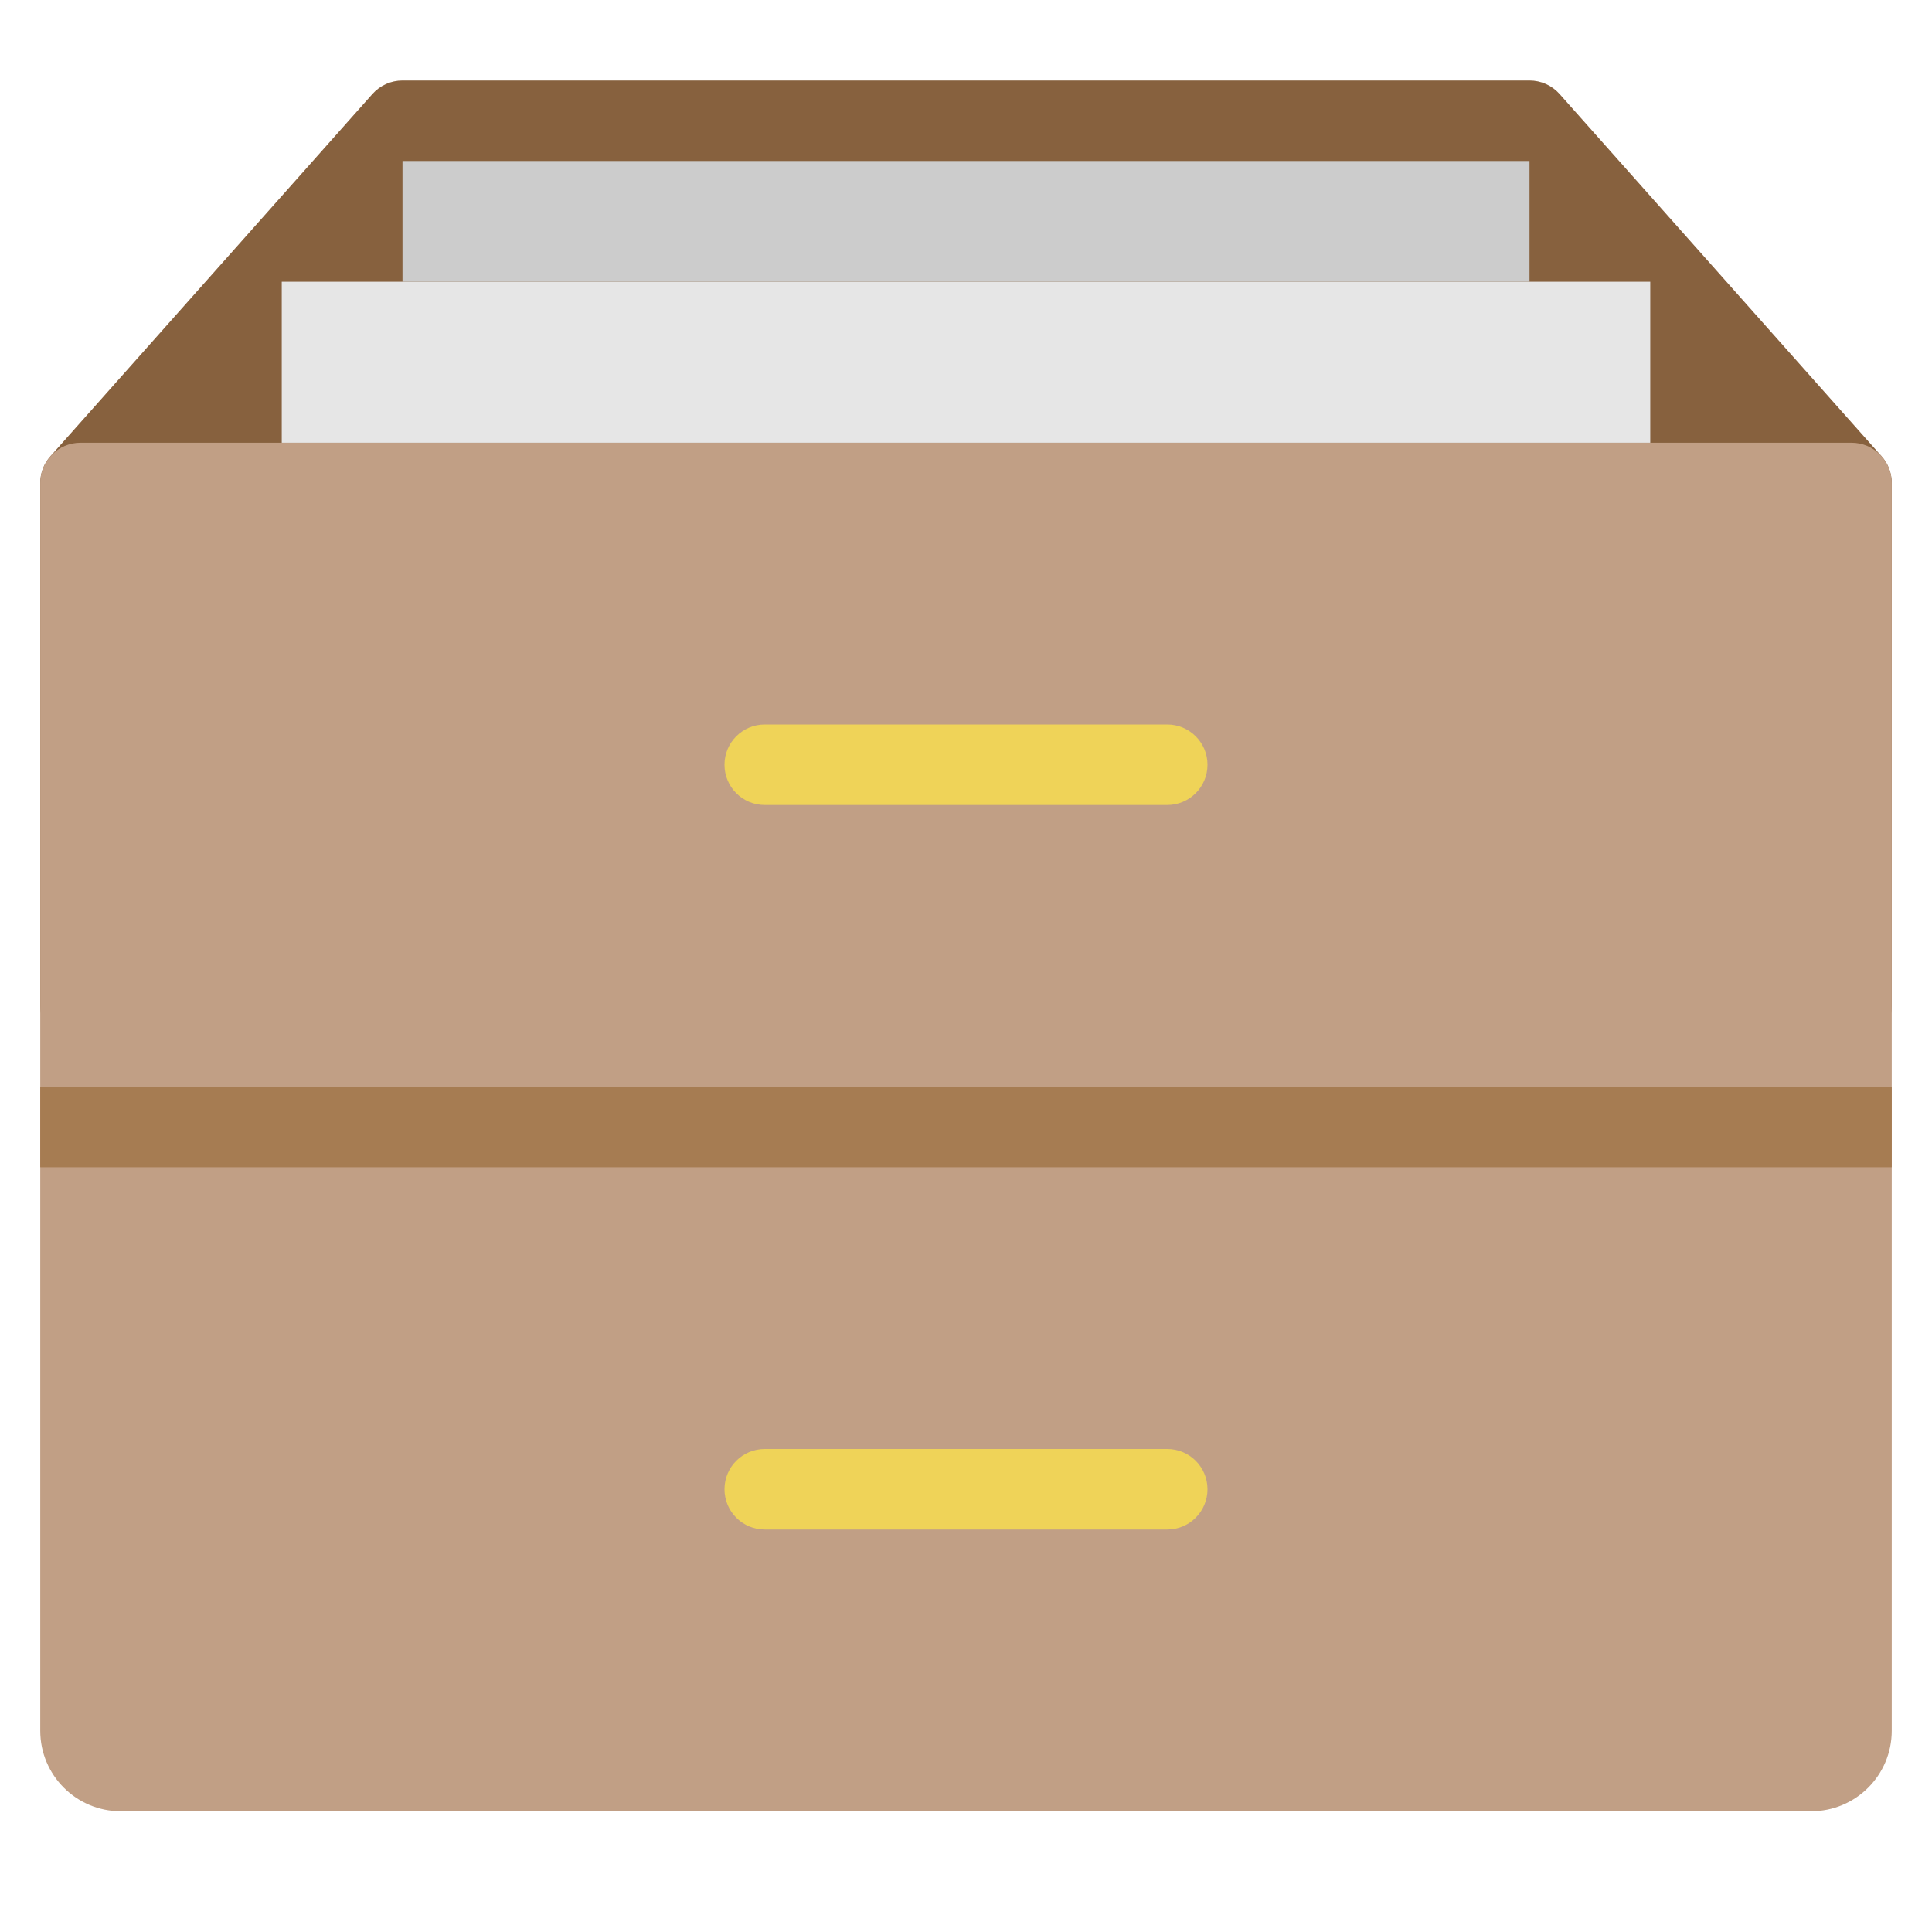
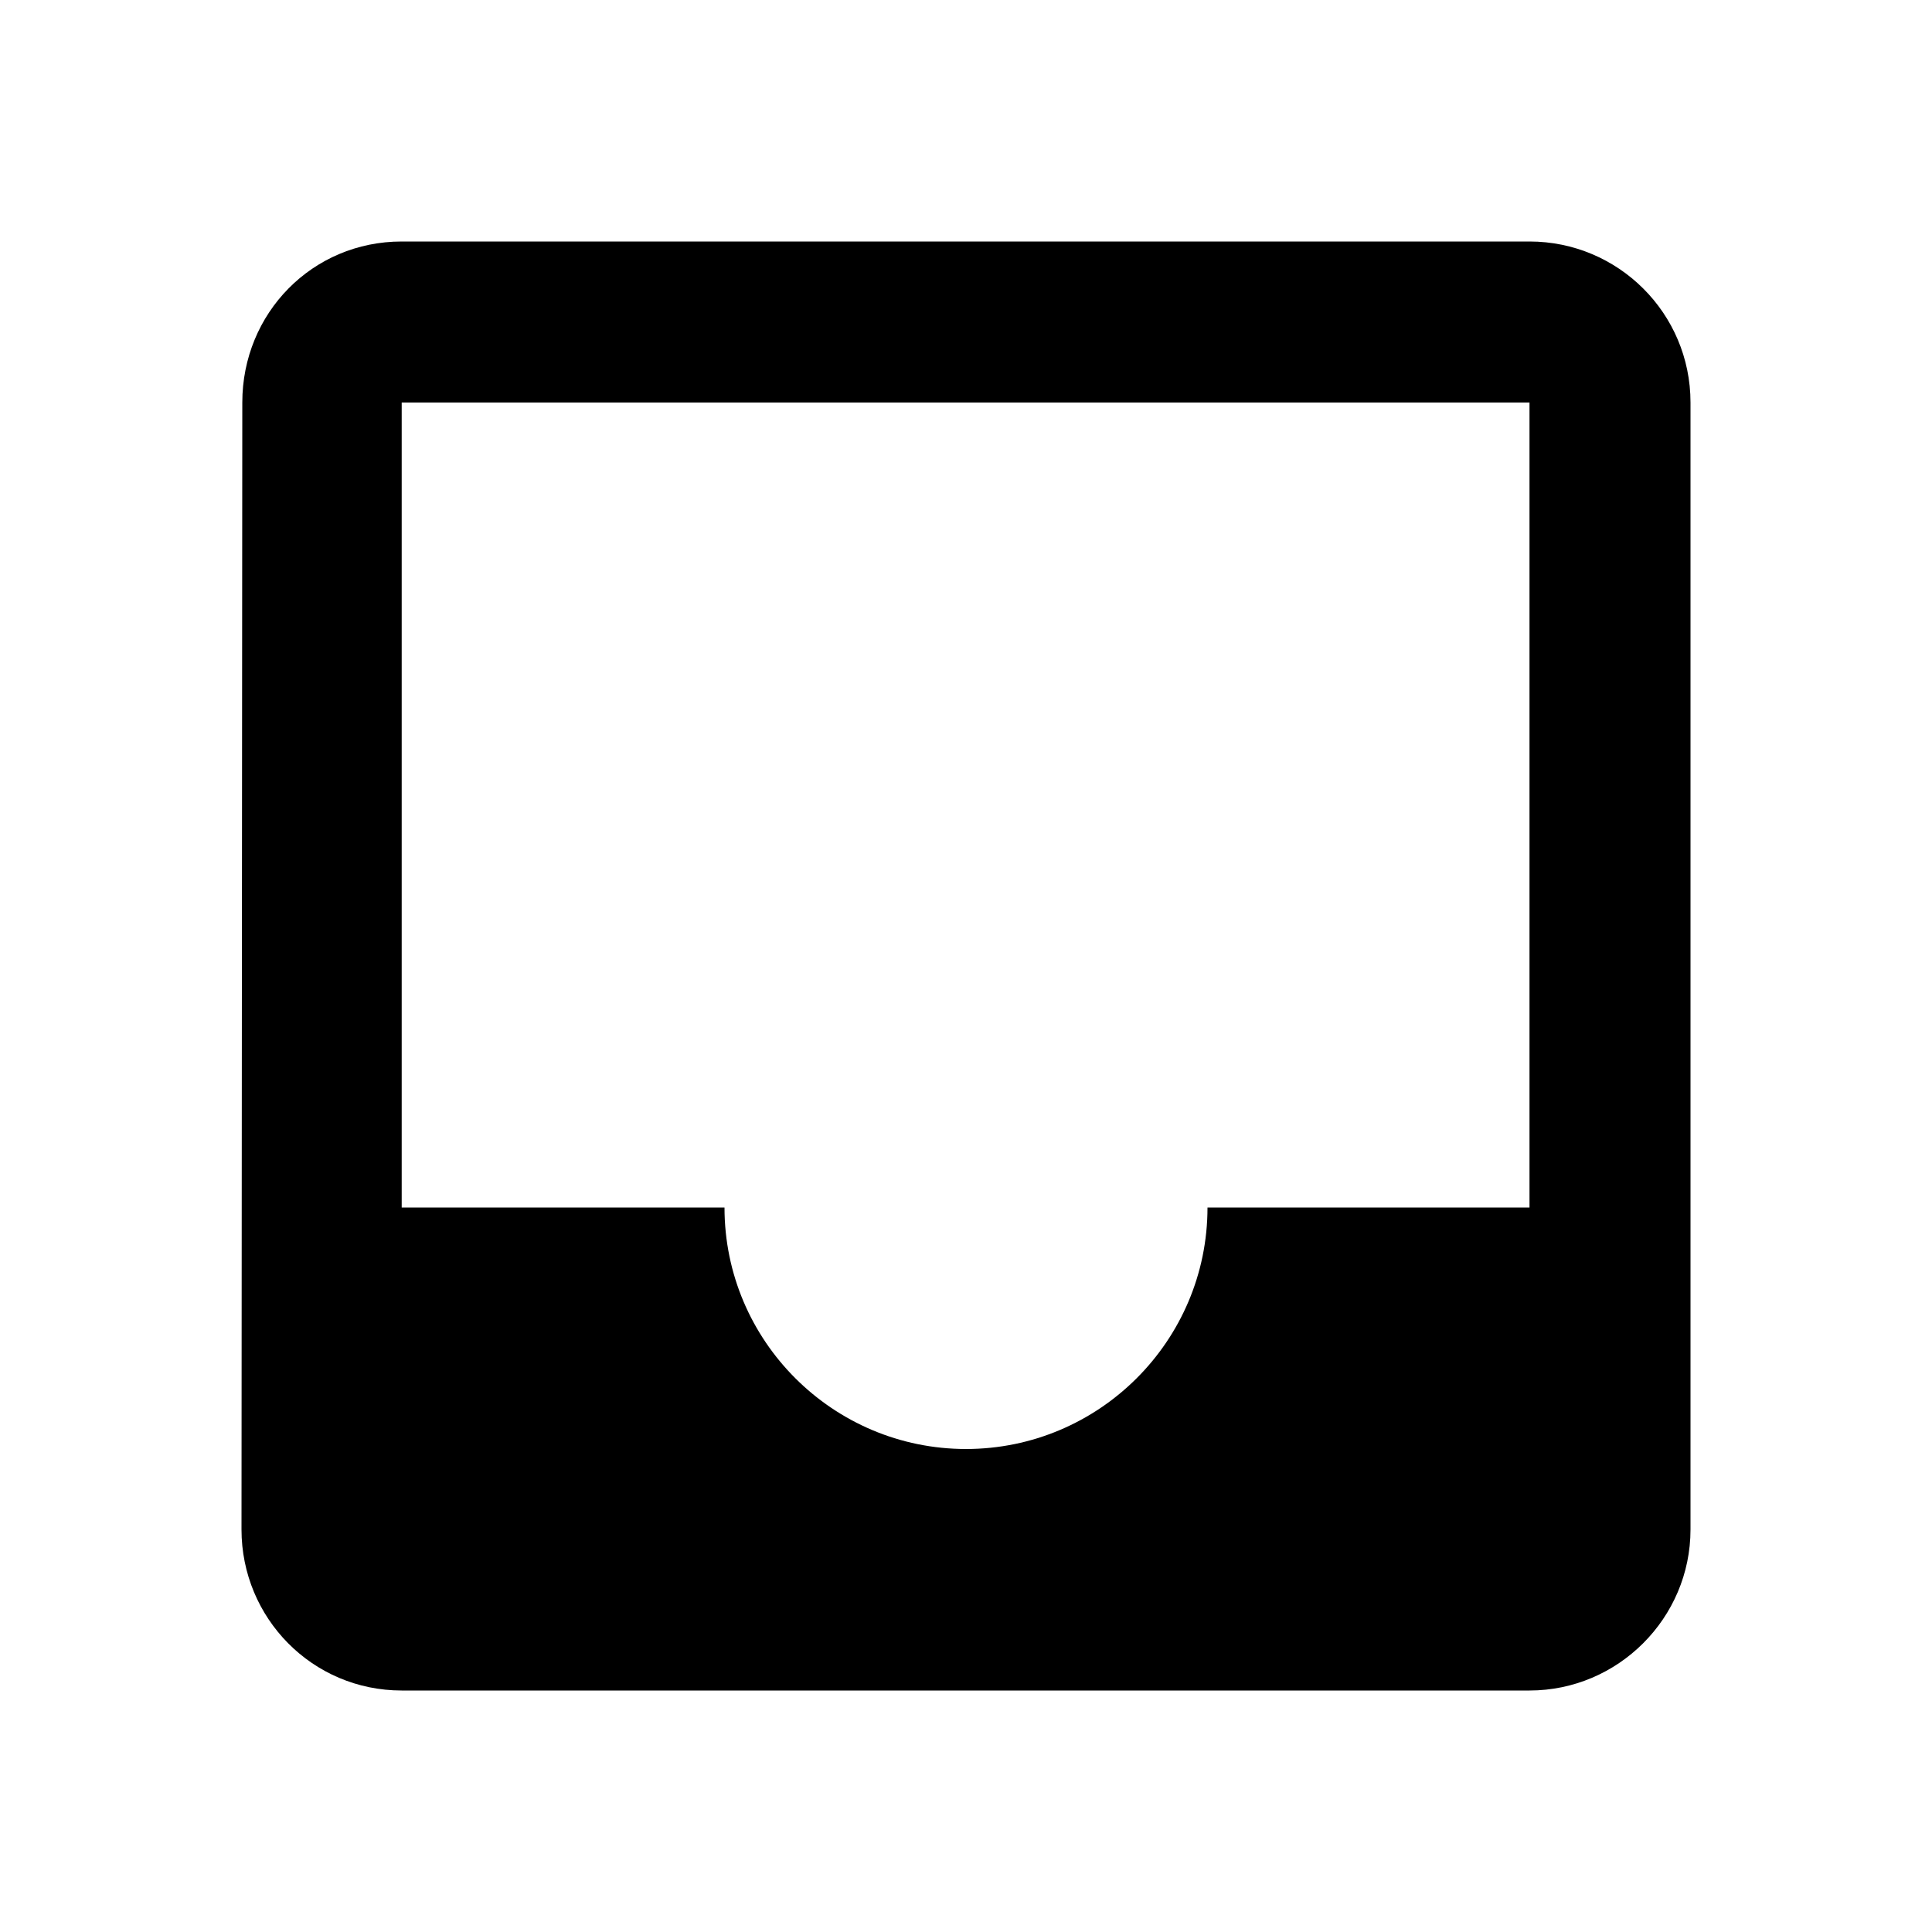
- <svg xmlns="http://www.w3.org/2000/svg" version="1.1" x="0px" y="0px" viewBox="0 0 48 48" xml:space="preserve" width="48" height="48">
-   <g class="nc-icon-wrapper">
-     <polygon fill="#87613E" points="38,3 10,3 2,12 2,25 46,25 46,12 " />
-     <path fill="#87613E" d="M46,26H2c-0.552,0-1-0.447-1-1V12c0-0.245,0.09-0.481,0.252-0.664l8-9 C9.442,2.122,9.714,2,10,2h28c0.286,0,0.558,0.122,0.748,0.336l8,9C46.91,11.519,47,11.755,47,12v13 C47,25.553,46.552,26,46,26z M3,24h42V12.38L37.551,4H10.449L3,12.38V24z" />
-     <path fill="#C19F85" d="M45,45H3c-1.105,0-2-0.895-2-2V12c0-0.552,0.448-1,1-1h44c0.552,0,1,0.448,1,1v31 C47,44.105,46.105,45,45,45z" />
-     <rect x="1" y="27" fill="#A67C52" width="46" height="2" />
-     <path fill="#EFD358" d="M29,20H19c-0.552,0-1-0.447-1-1s0.448-1,1-1h10c0.552,0,1,0.447,1,1S29.552,20,29,20z" />
-     <path fill="#EFD358" d="M29,38H19c-0.552,0-1-0.447-1-1s0.448-1,1-1h10c0.552,0,1,0.447,1,1S29.552,38,29,38z" />
-     <rect x="7" y="7" fill="#E6E6E6" width="34" height="4" />
-     <rect x="10" y="4" fill="#CCCCCC" width="28" height="3" />
-   </g>
+ <svg xmlns="http://www.w3.org/2000/svg" height="48px" viewBox="0 0 24 24" width="48px" fill="#000000">
+   <path d="M0 0h24v24H0V0z" fill="none" />
+   <path d="M19 3H4.99c-1.11 0-1.98.89-1.98 2L3 19c0 1.1.88 2 1.99 2H19c1.1 0 2-.9 2-2V5c0-1.11-.9-2-2-2zm0 12h-4c0 1.66-1.35 3-3 3s-3-1.34-3-3H4.99V5H19v10z" />
</svg>
